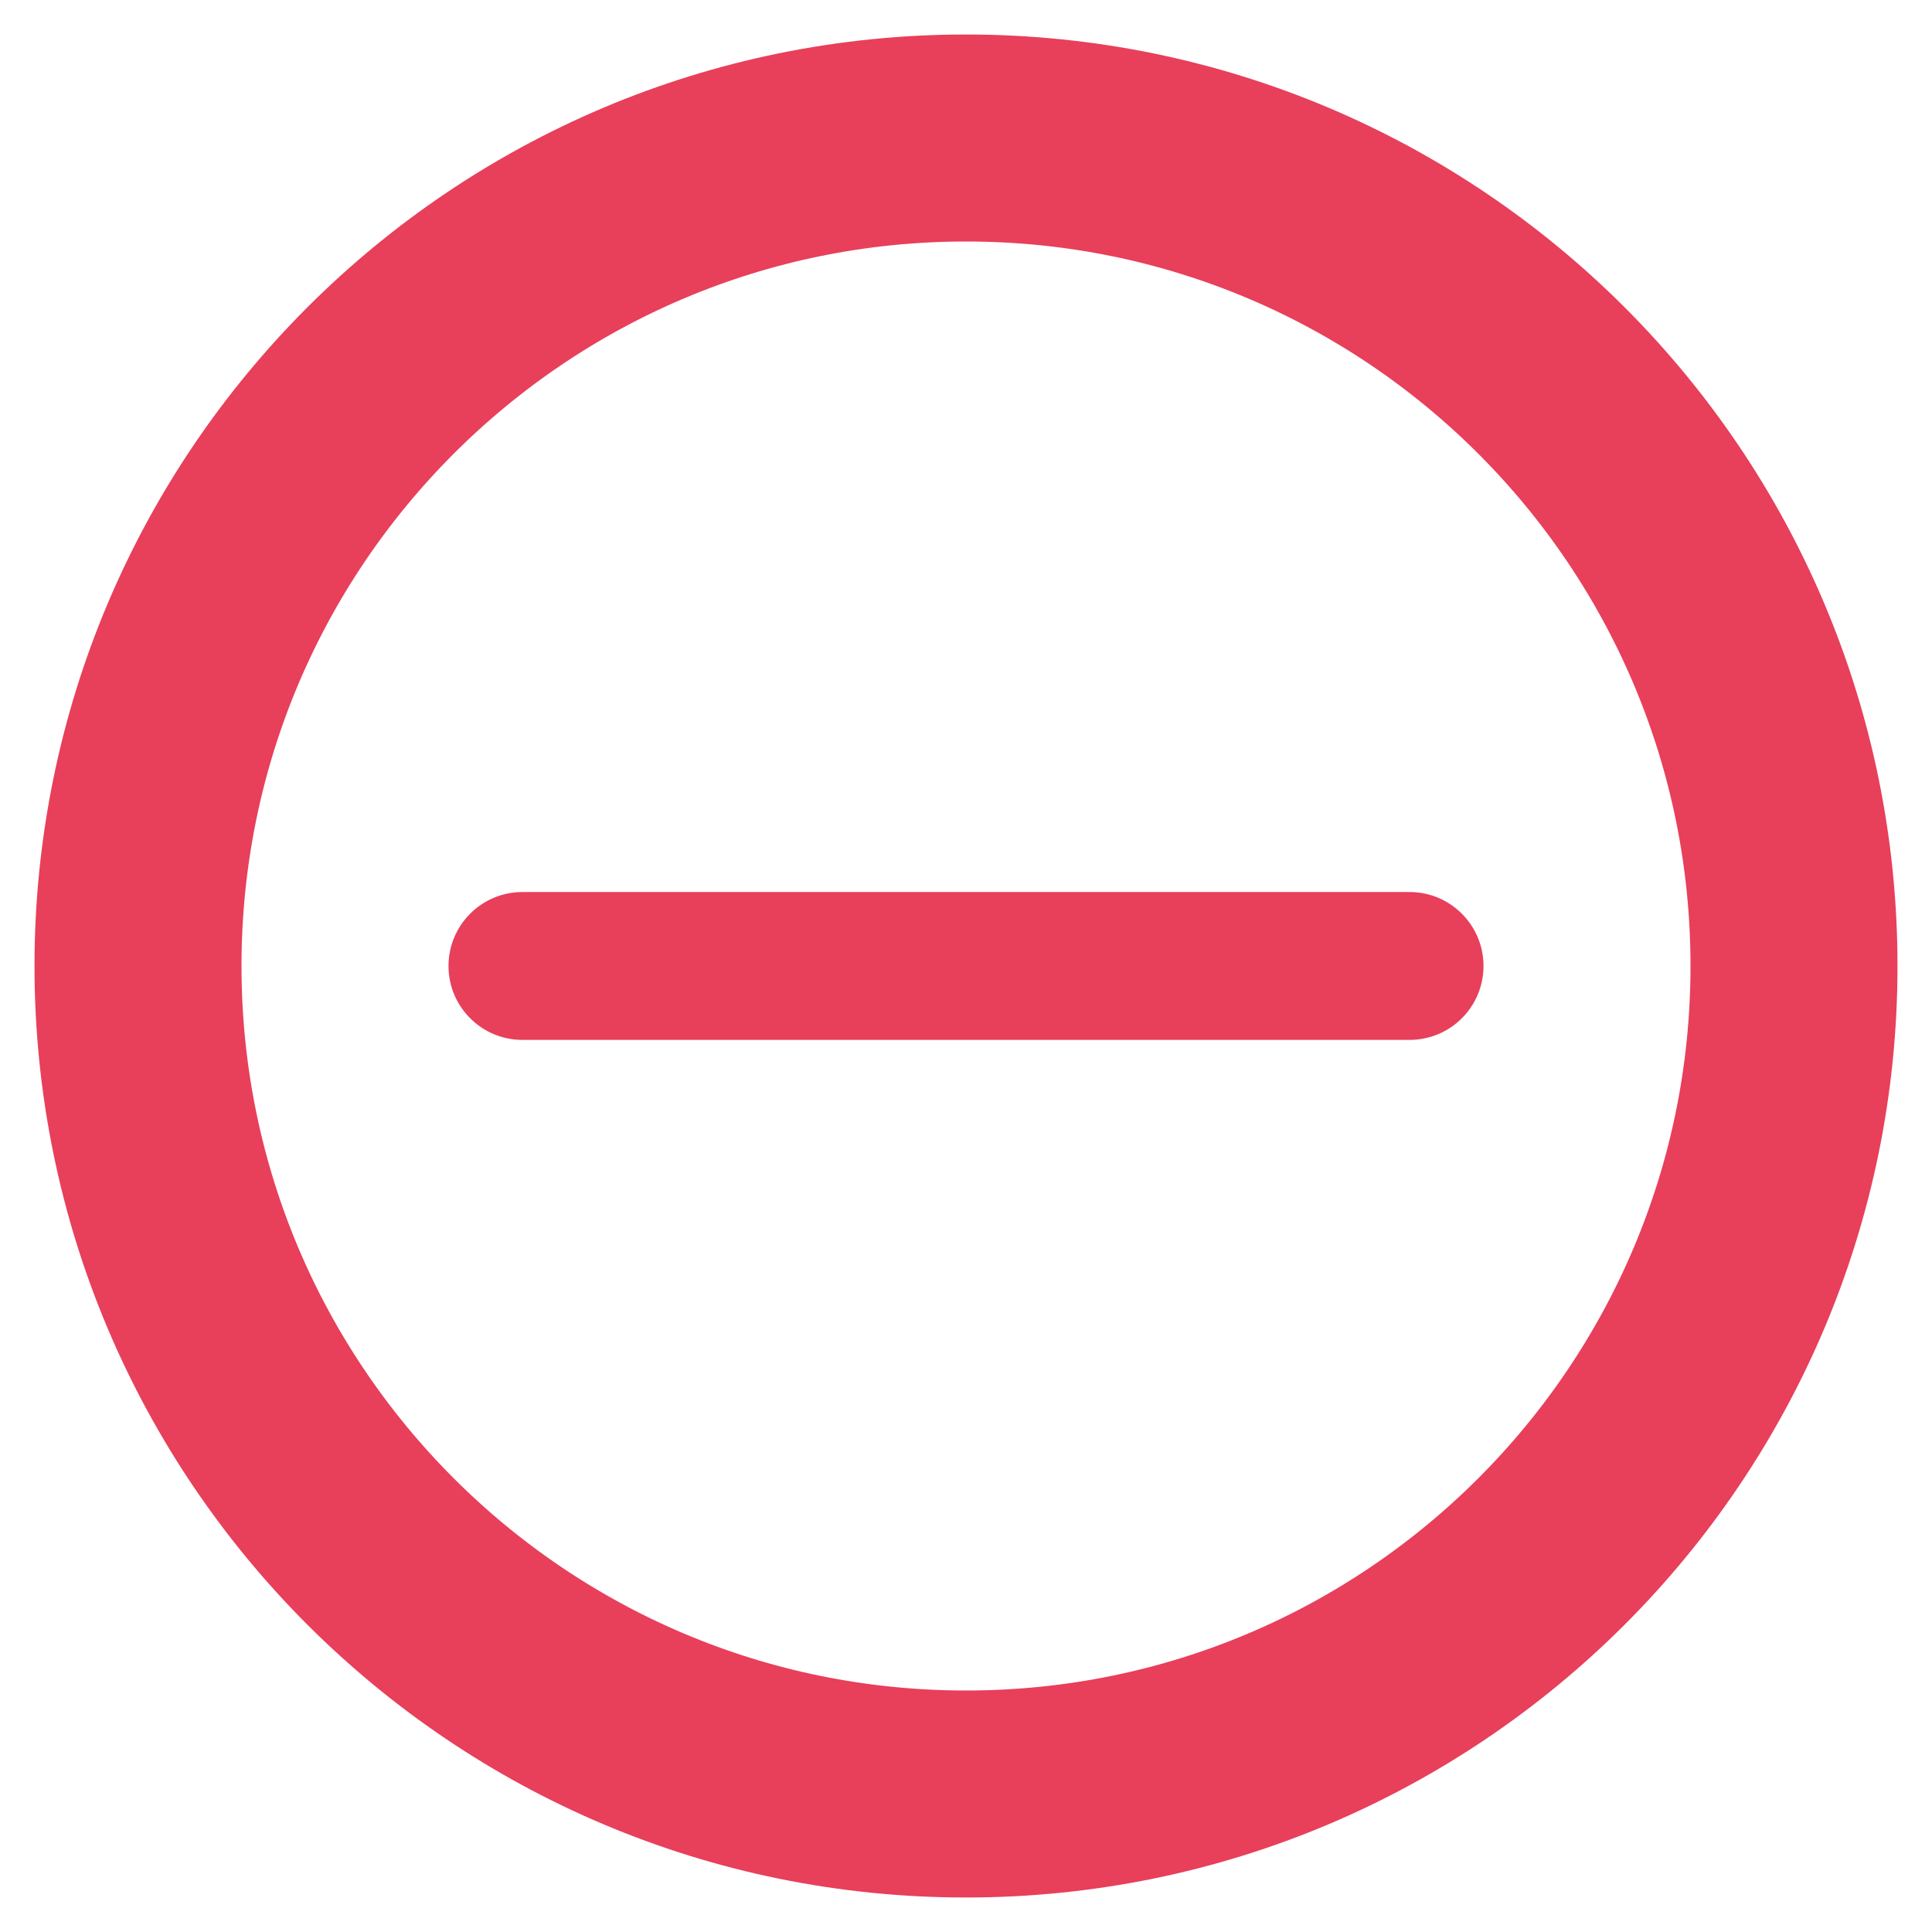
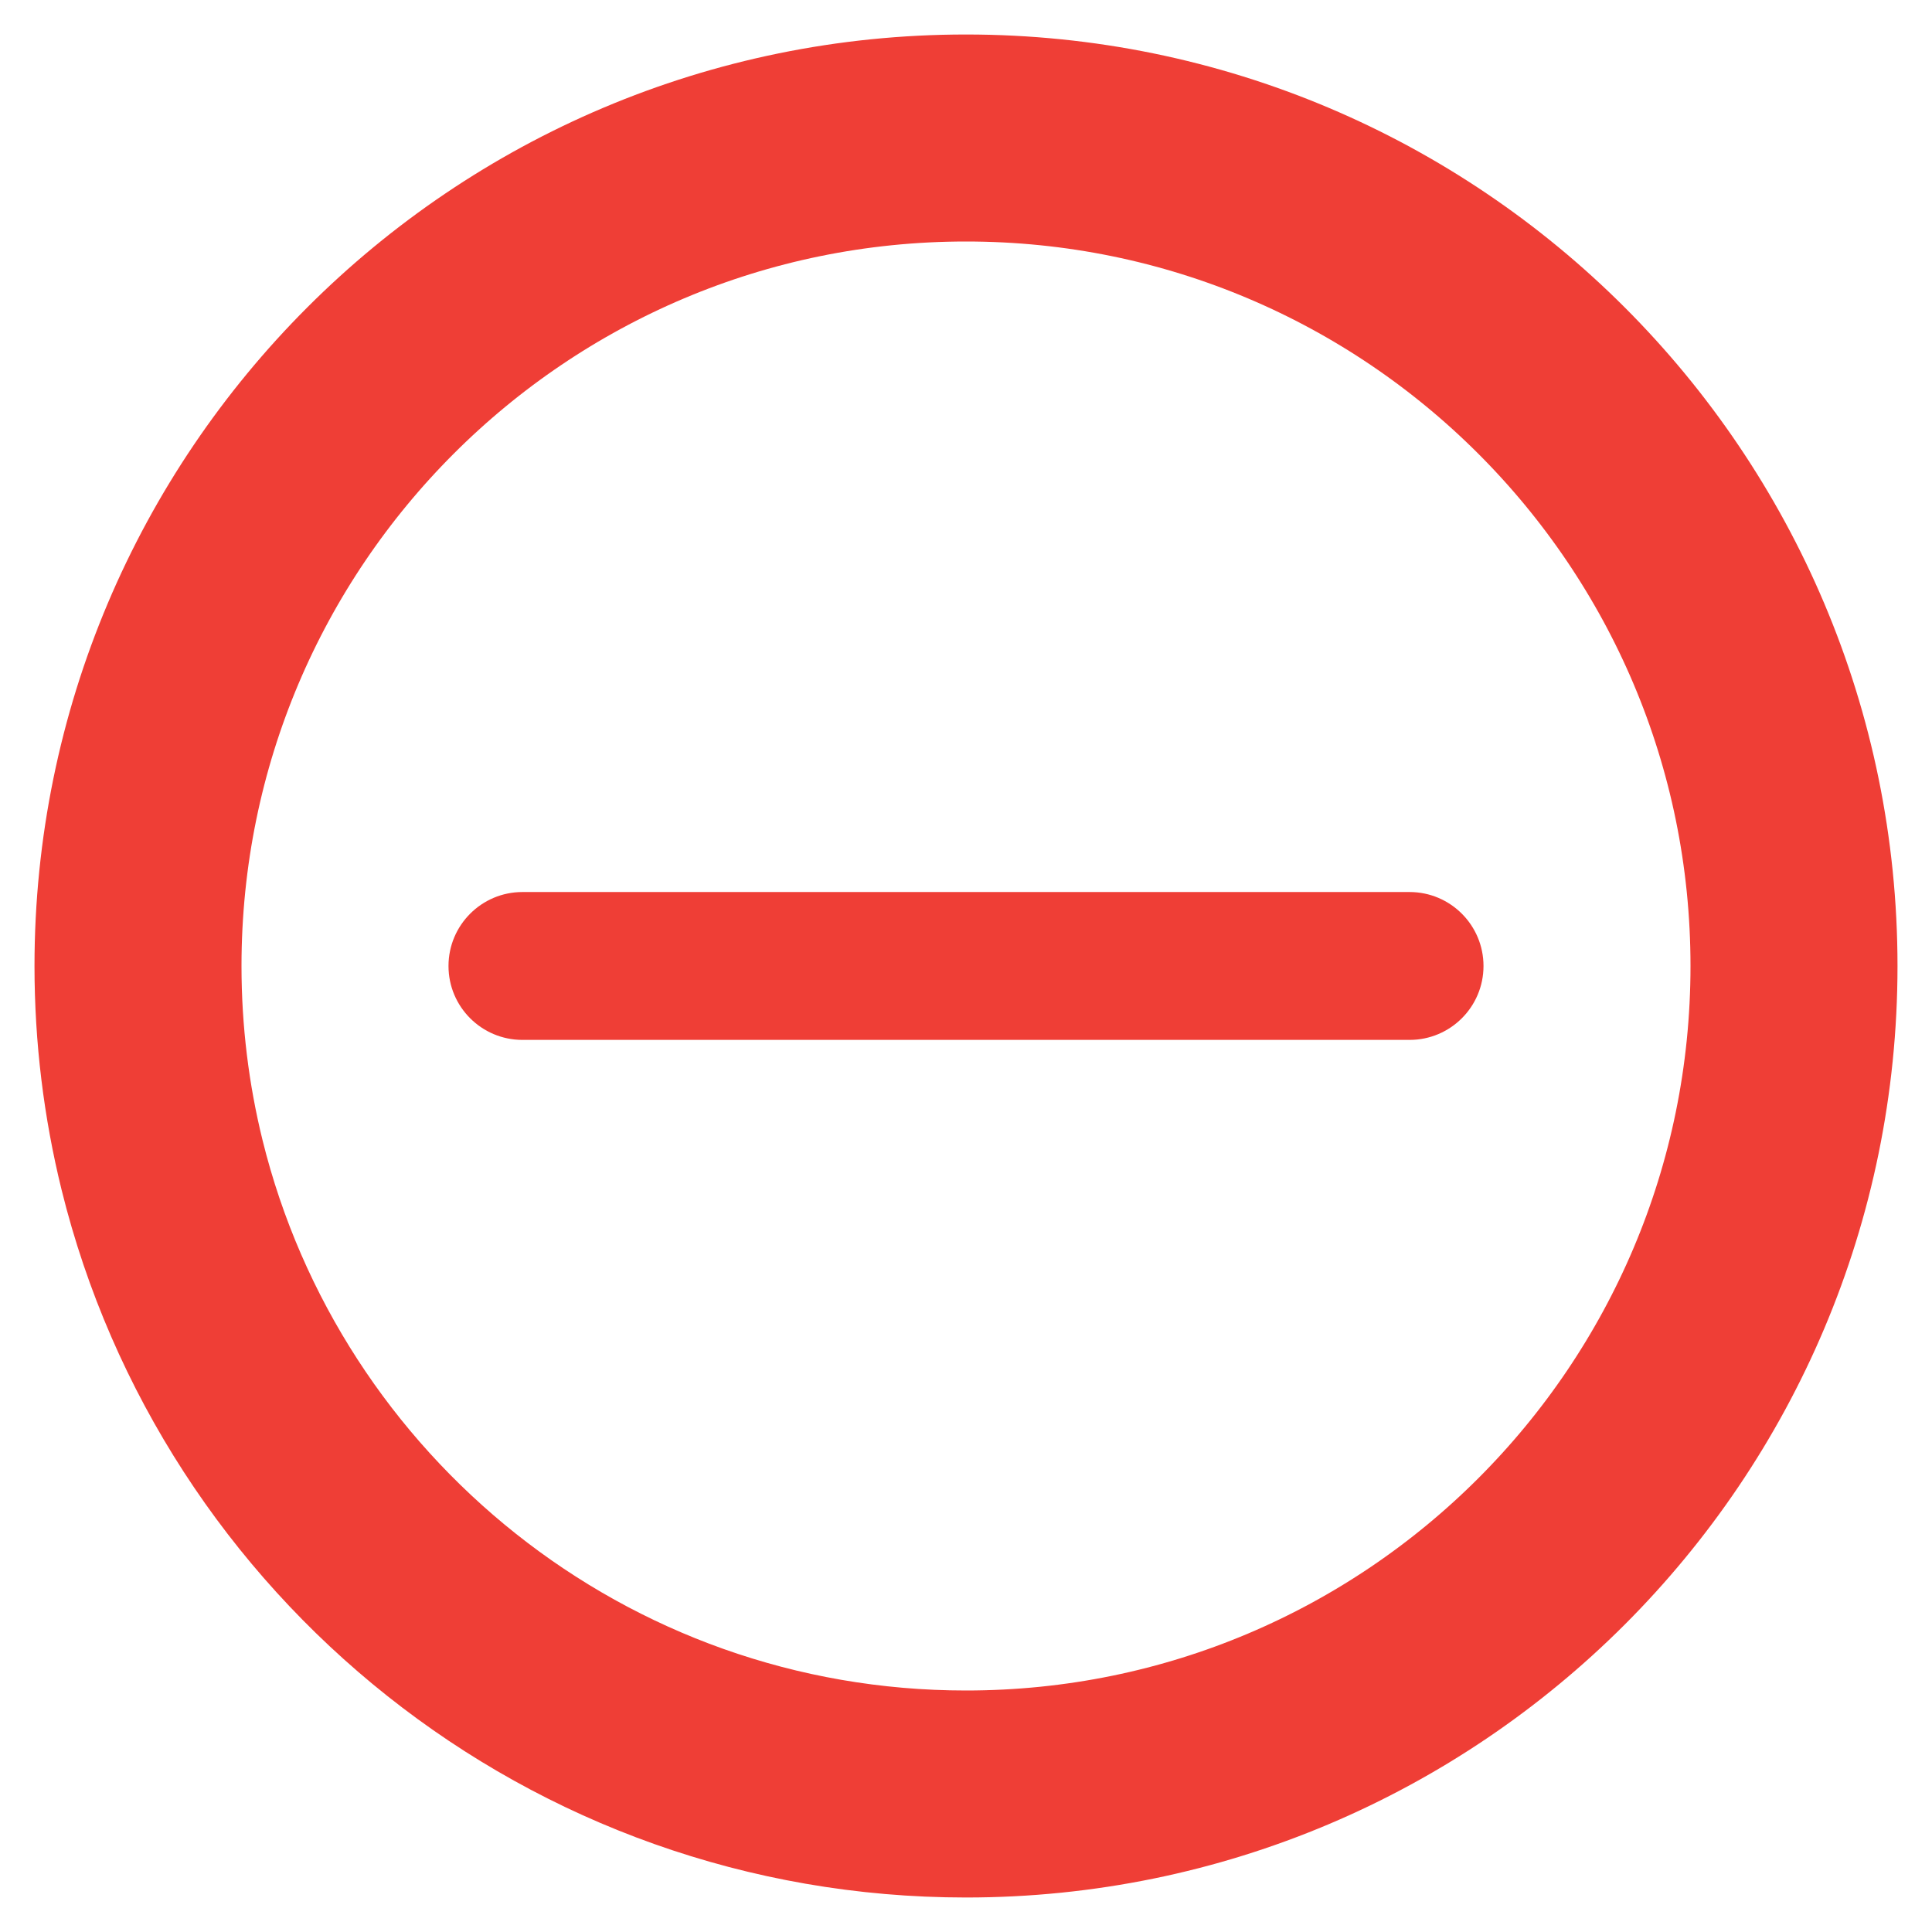
- <svg xmlns="http://www.w3.org/2000/svg" width="28" height="28" viewBox="0 0 28 28" fill="none">
-   <path d="M14 2C7.373 2 2 7.373 2 14C2 20.627 7.373 26 14 26C20.627 26 26 20.627 26 14C26 7.373 20.627 2 14 2Z" stroke="#E83F5B" stroke-width="3" stroke-linecap="round" stroke-linejoin="round" />
-   <path d="M7.571 15.071C6.98 15.071 6.5 14.592 6.5 14V14C6.5 13.408 6.98 12.928 7.571 12.928L20.429 12.928C21.02 12.928 21.5 13.408 21.5 14V14C21.5 14.592 21.02 15.071 20.429 15.071L7.571 15.071Z" fill="#E83F5B" />
+ <svg xmlns="http://www.w3.org/2000/svg" width="28" height="28" viewBox="0 0 28 28" fill="none" version="1.1" id="svg859">
+   <defs id="defs863" />
+   <path d="M 14,2 C 7.373,2 2,7.373 2,14 2,14.993 2.121,15.958 2.348,16.881 3.639,22.117 8.366,26 14,26 20.627,26 26,20.627 26,14 26,7.373 20.627,2 14,2 Z" stroke="#e83f5b" stroke-width="3" stroke-linecap="round" stroke-linejoin="round" id="path855" style="stroke:#ef3e36;stroke-opacity:1" />
+   <path d="M7.571 15.071C6.98 15.071 6.5 14.592 6.5 14V14C6.5 13.408 6.98 12.928 7.571 12.928L20.429 12.928C21.02 12.928 21.5 13.408 21.5 14V14C21.5 14.592 21.02 15.071 20.429 15.071L7.571 15.071Z" fill="#E83F5B" id="path857" style="fill:#ef3e36;fill-opacity:1" />
</svg>
